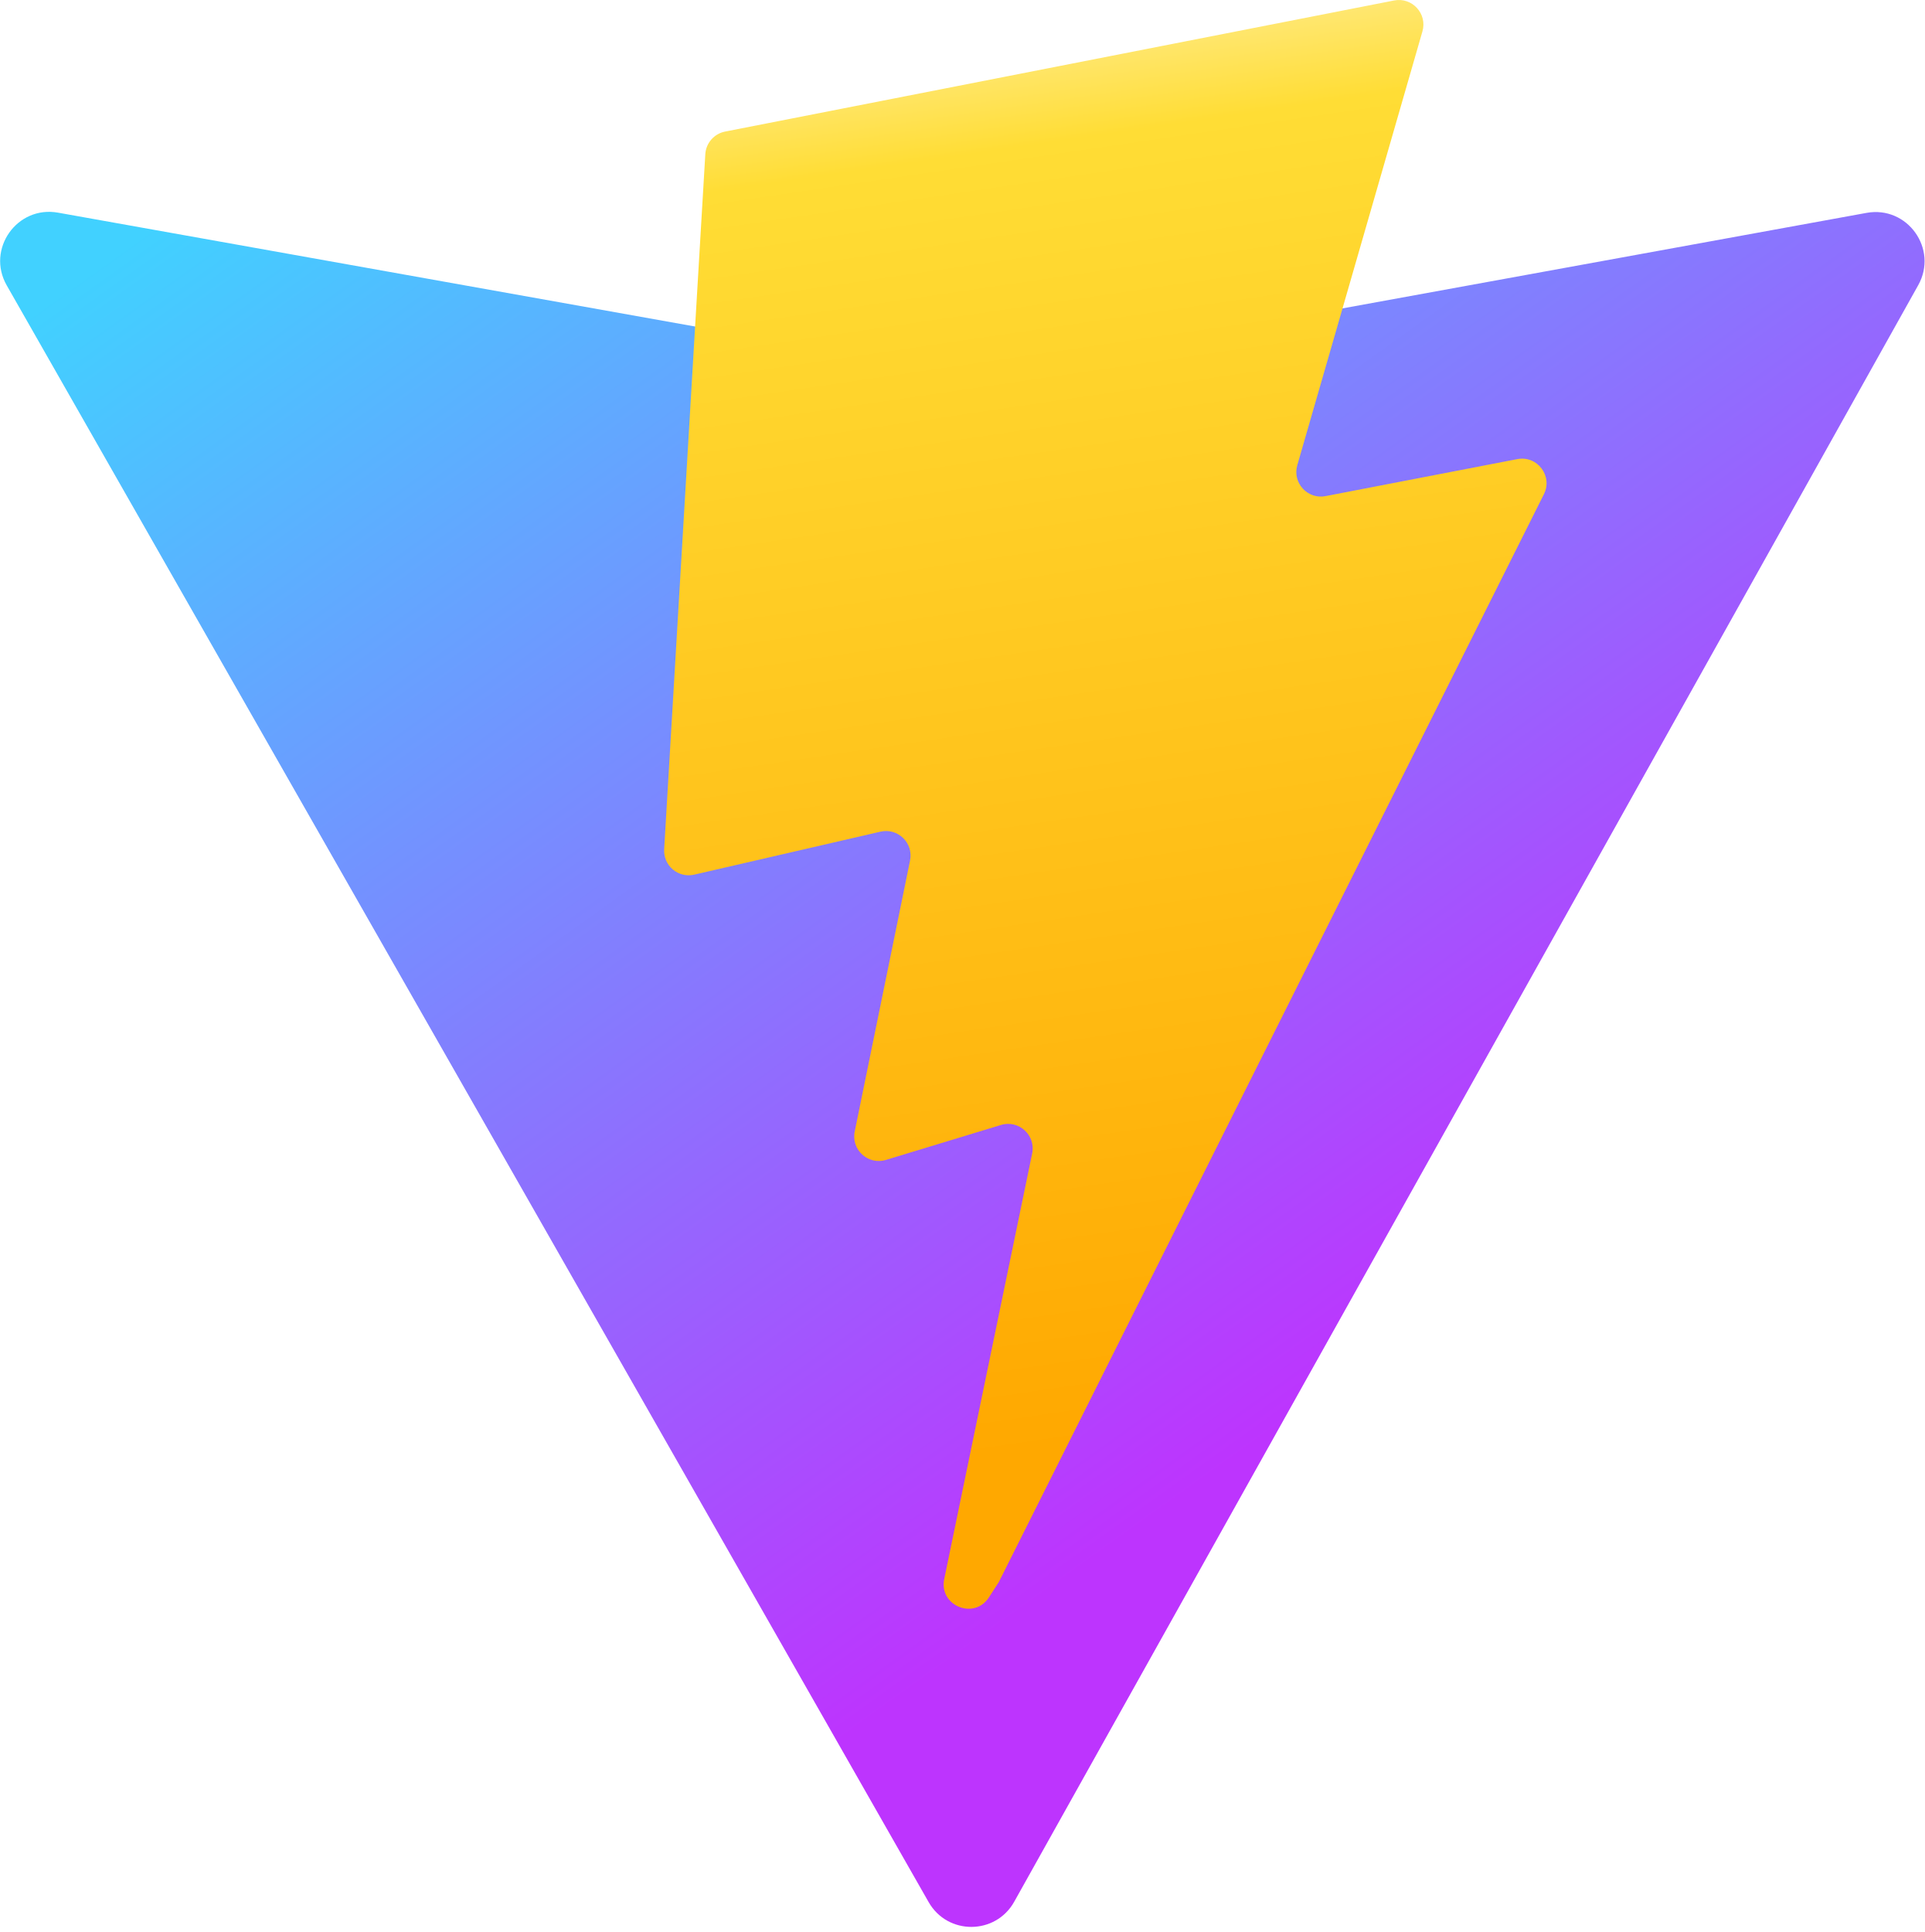
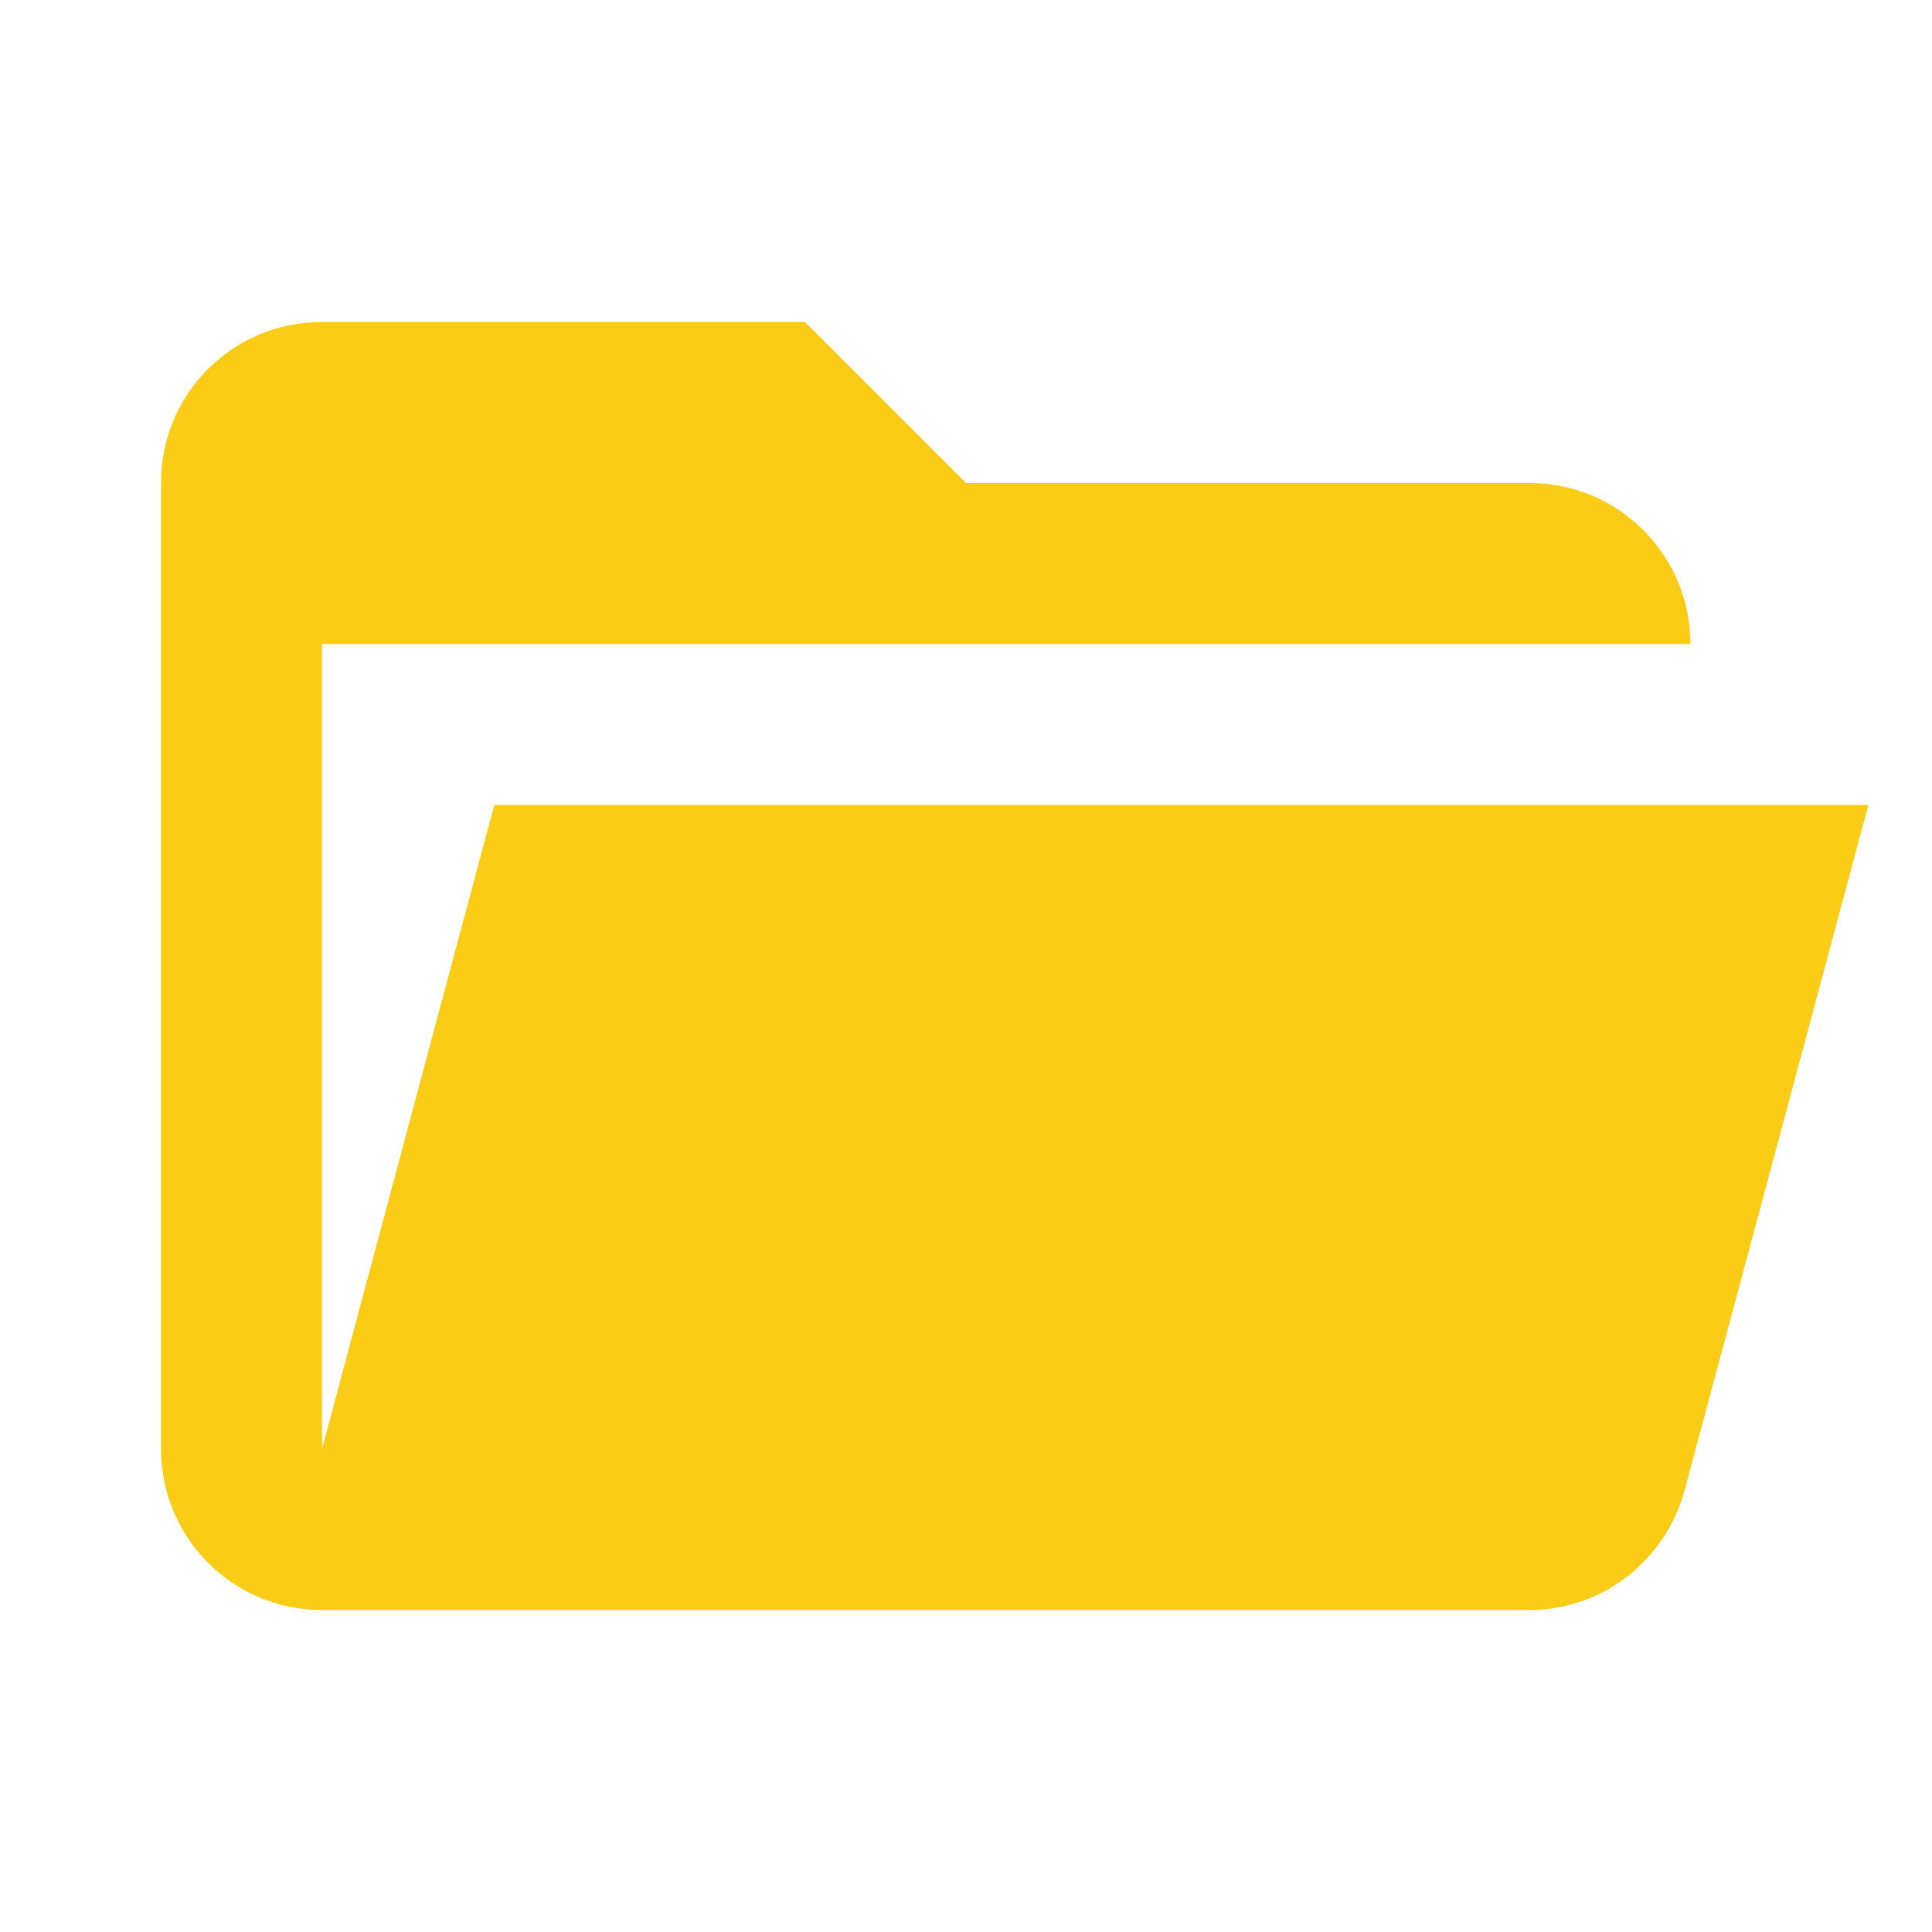
- <svg xmlns="http://www.w3.org/2000/svg" aria-hidden="true" role="img" class="iconify iconify--logos" width="31.88" height="32" preserveAspectRatio="xMidYMid meet" viewBox="0 0 256 257">
-   <defs>
-     <linearGradient id="IconifyId1813088fe1fbc01fb466" x1="-.828%" x2="57.636%" y1="7.652%" y2="78.411%">
-       <stop offset="0%" stop-color="#41D1FF" />
-       <stop offset="100%" stop-color="#BD34FE" />
-     </linearGradient>
-     <linearGradient id="IconifyId1813088fe1fbc01fb467" x1="43.376%" x2="50.316%" y1="2.242%" y2="89.03%">
-       <stop offset="0%" stop-color="#FFEA83" />
-       <stop offset="8.333%" stop-color="#FFDD35" />
-       <stop offset="100%" stop-color="#FFA800" />
-     </linearGradient>
-   </defs>
-   <path fill="url(#IconifyId1813088fe1fbc01fb466)" d="M255.153 37.938L134.897 252.976c-2.483 4.44-8.862 4.466-11.382.048L.875 37.958c-2.746-4.814 1.371-10.646 6.827-9.67l120.385 21.517a6.537 6.537 0 0 0 2.322-.004l117.867-21.483c5.438-.991 9.574 4.796 6.877 9.62Z" />
-   <path fill="url(#IconifyId1813088fe1fbc01fb467)" d="M185.432.063L96.44 17.501a3.268 3.268 0 0 0-2.634 3.014l-5.474 92.456a3.268 3.268 0 0 0 3.997 3.378l24.777-5.718c2.318-.535 4.413 1.507 3.936 3.838l-7.361 36.047c-.495 2.426 1.782 4.5 4.151 3.78l15.304-4.649c2.372-.72 4.652 1.36 4.15 3.788l-11.698 56.621c-.732 3.542 3.979 5.473 5.943 2.437l1.313-2.028l72.516-144.72c1.215-2.423-.88-5.186-3.54-4.672l-25.505 4.922c-2.396.462-4.435-1.77-3.759-4.114l16.646-57.705c.677-2.35-1.37-4.583-3.769-4.113Z" />
+ <svg xmlns="http://www.w3.org/2000/svg" viewBox="0 0 24 24">
+   <path d="M19,20H4C2.89,20 2,19.1 2,18V6C2,4.89 2.89,4 4,4H10L12,6H19A2,2 0 0,1 21,8H21L4,8V18L6.14,10H23.21L20.93,18.5C20.7,19.37 19.92,20 19,20Z" fill="#FACC15" />
</svg>
